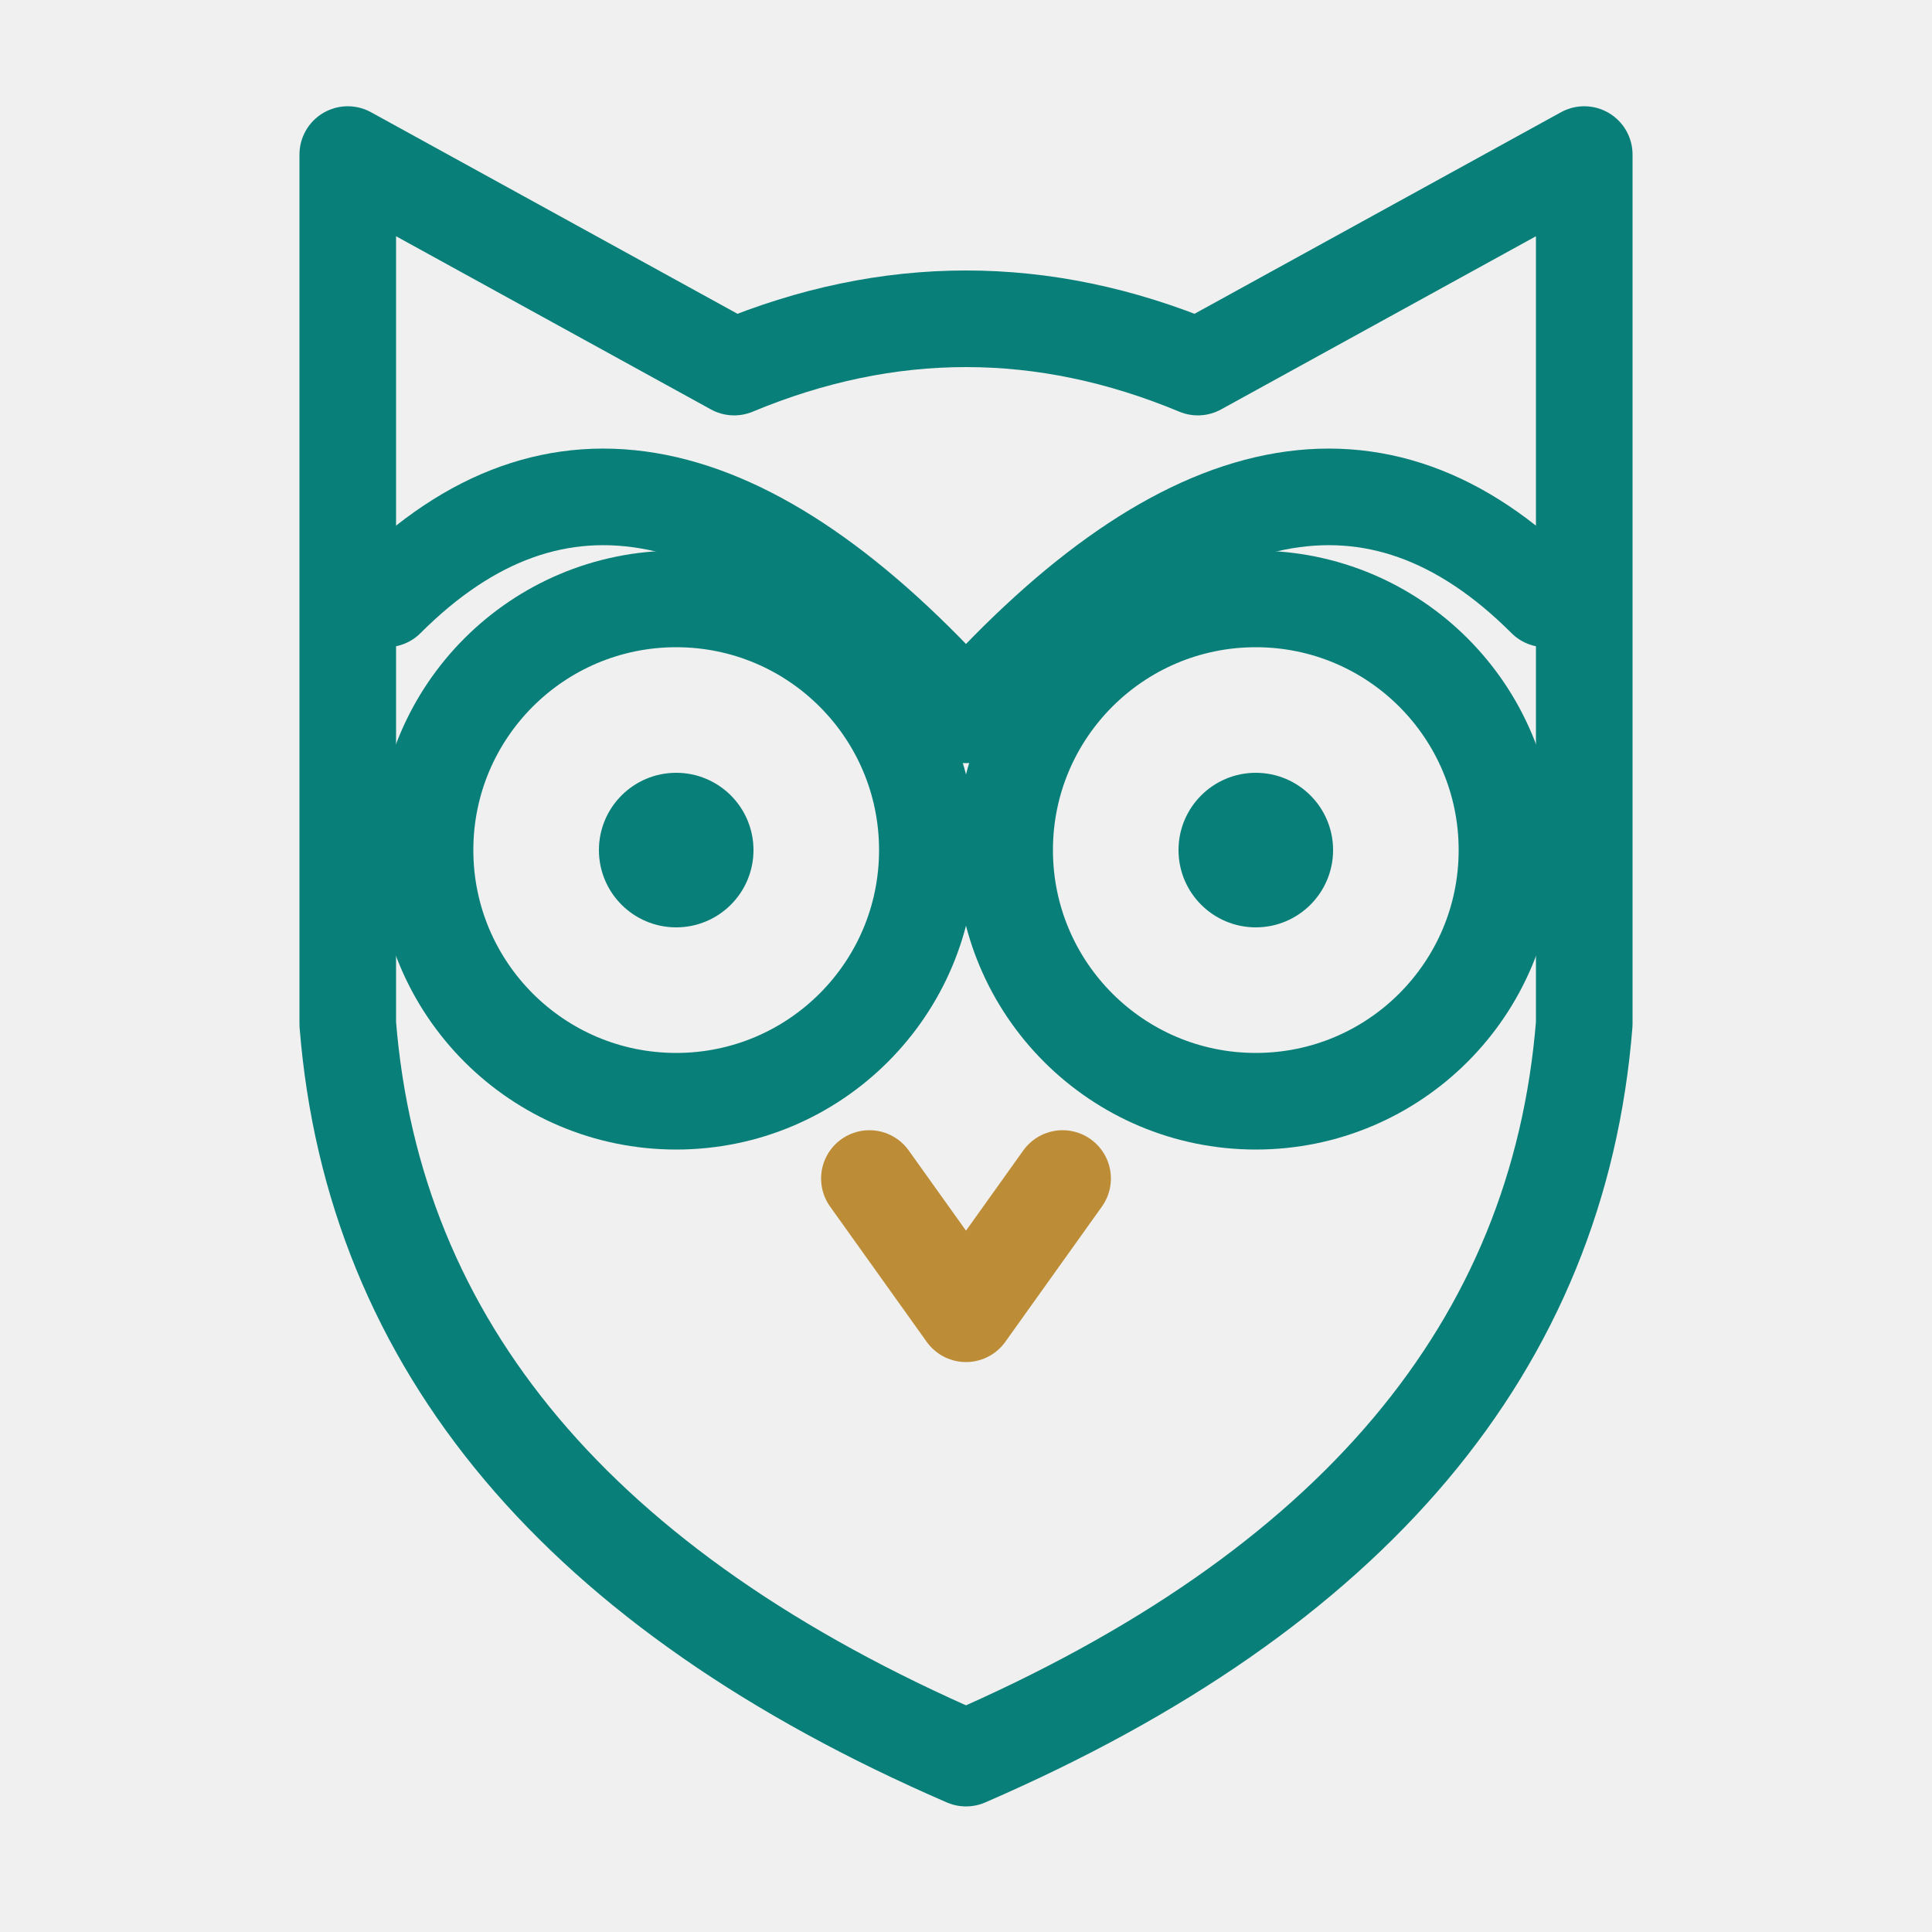
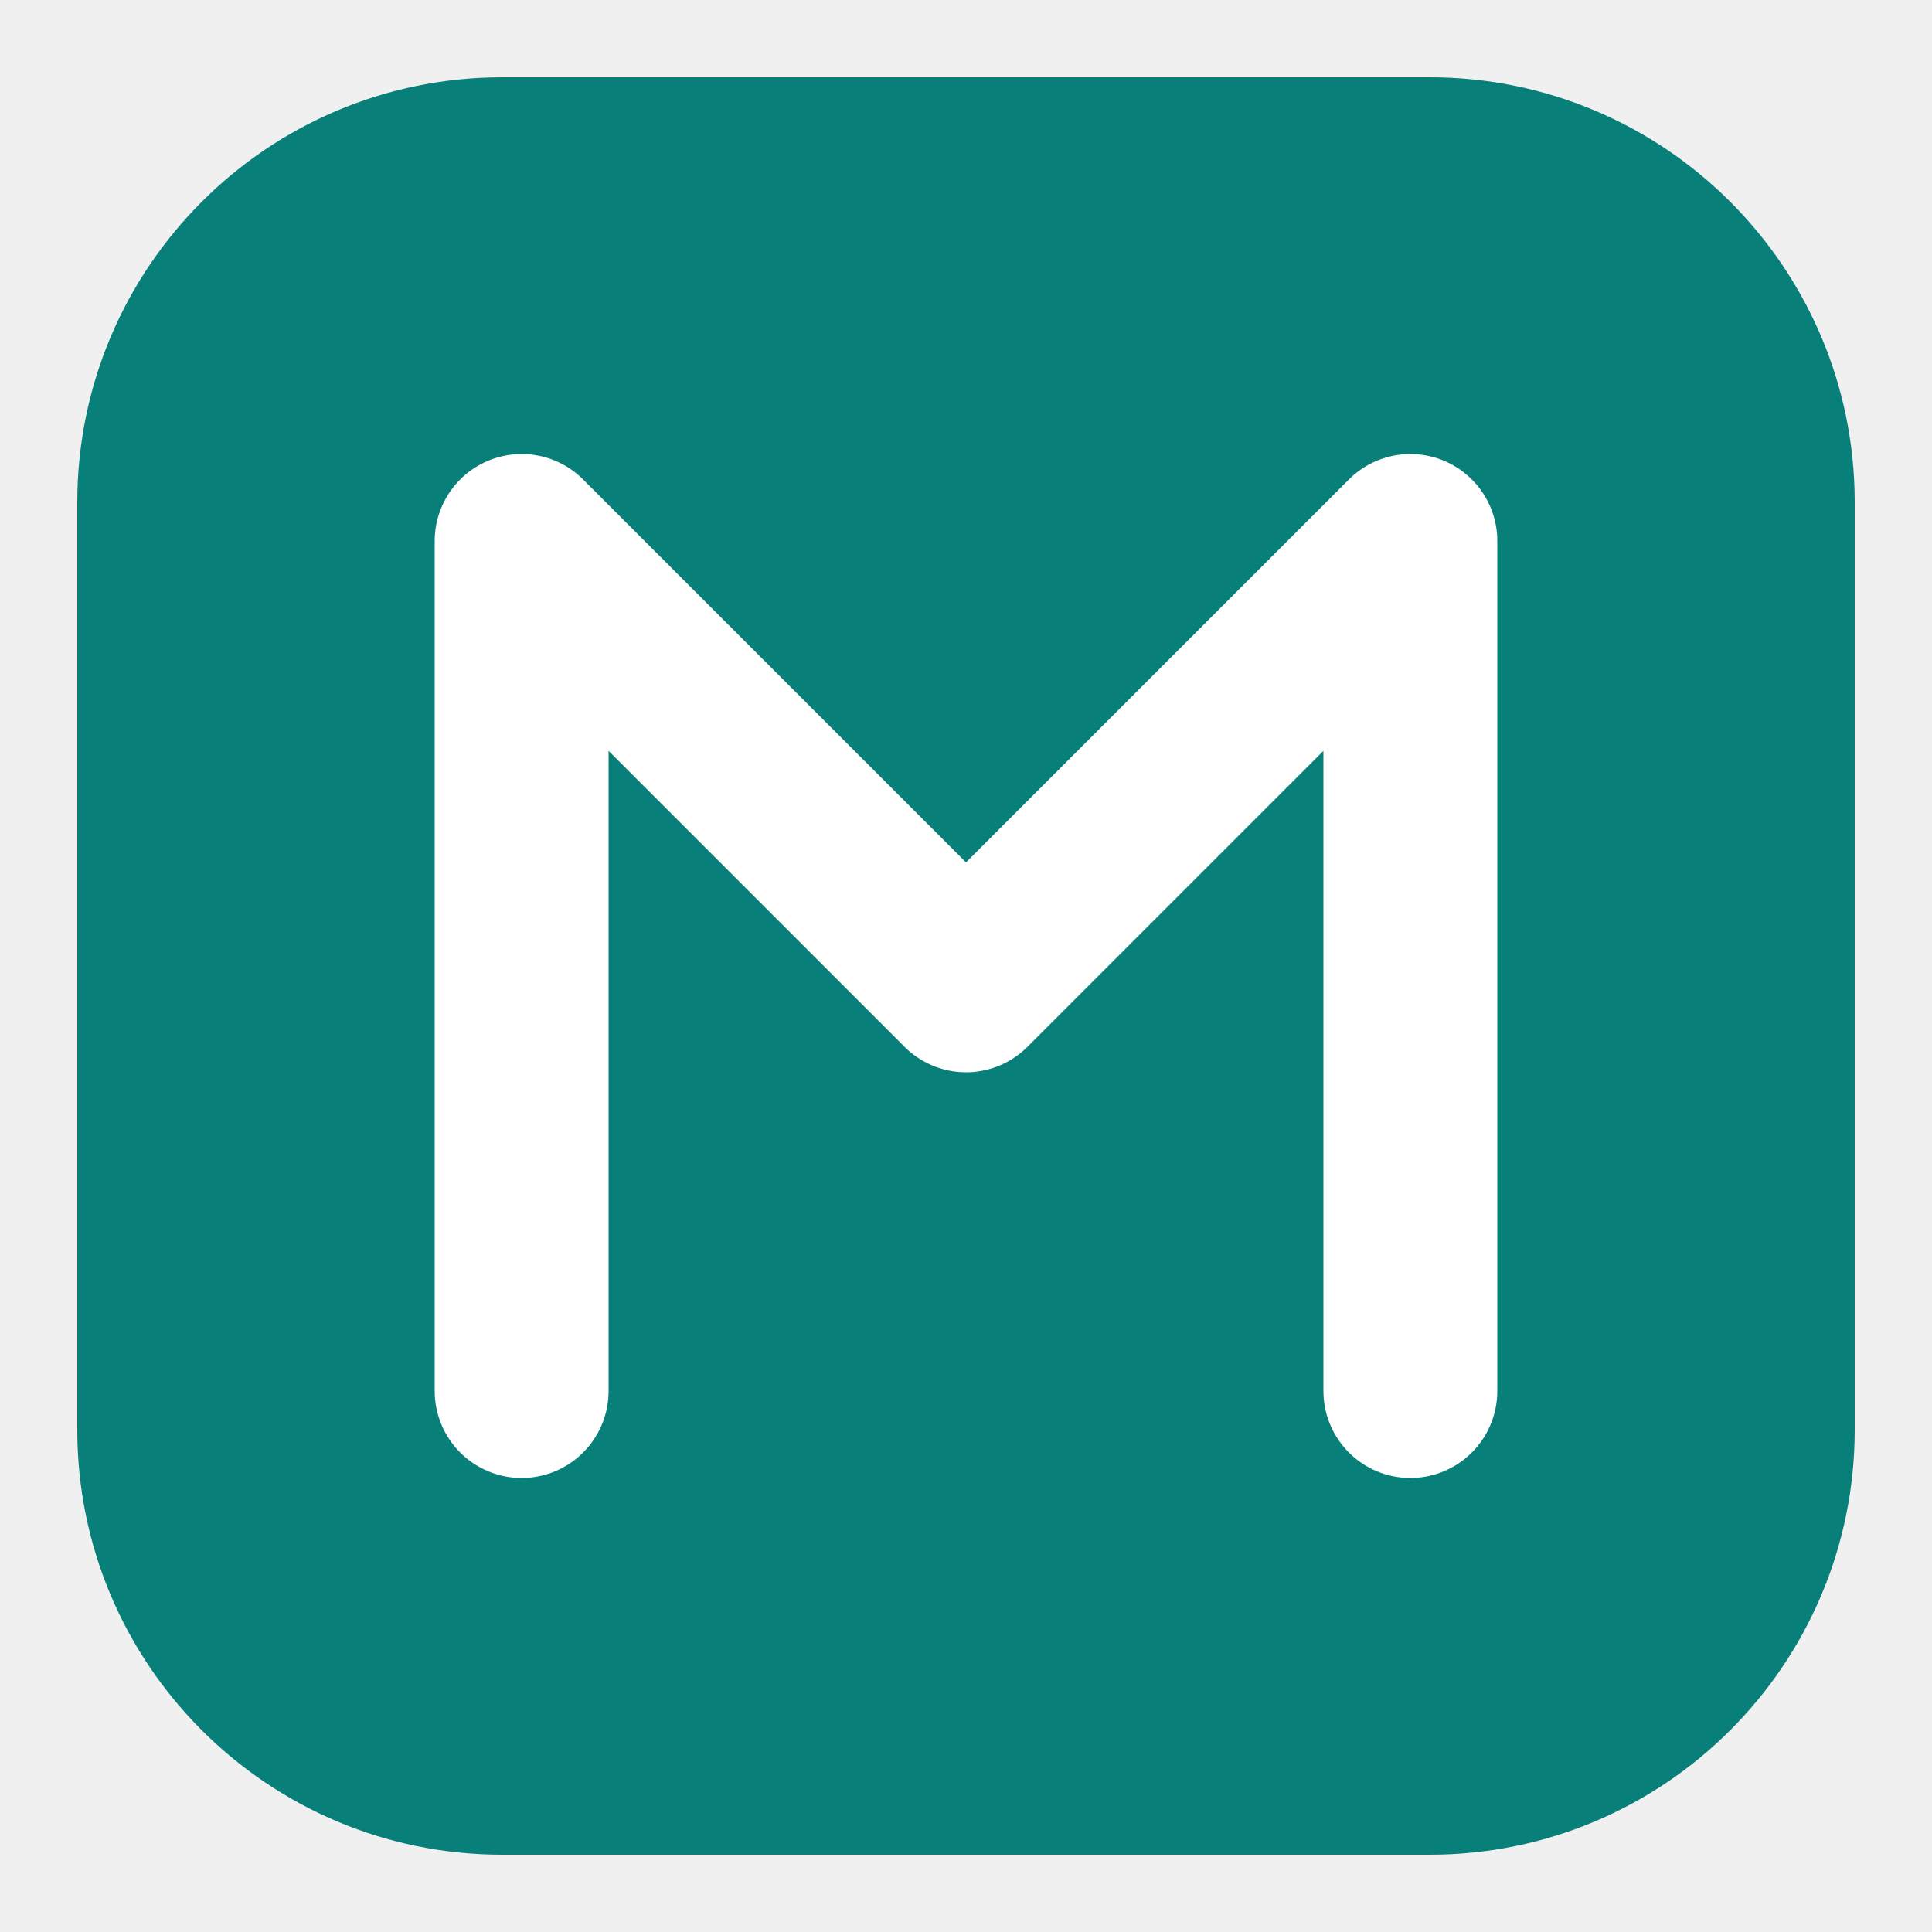
<svg xmlns="http://www.w3.org/2000/svg" width="100" height="100" viewBox="0 0 100 100" role="img" aria-labelledby="title">
  <style>text {font-family: "Inter", "DejaVu Sans", Arial, sans-serif}</style>
  <rect width="100" height="100" rx="18" fill="none" />
-   <g transform="translate(0 0) scale(1)" fill="none" stroke="#087f78" stroke-width="5" stroke-linejoin="round" stroke-linecap="round">
-     <path d="M18 25 L18 8 L38 19 Q50 14 62 19 L82 8 L82 53                Q80 78 50 91 Q20 78 18 53 Z" />
-     <path d="M20 31 Q33 18 50 37 Q67 18 80 31" />
-     <circle cx="35" cy="44" r="13" />
-     <circle cx="65" cy="44" r="13" />
-     <circle cx="35" cy="44" r="4" fill="#087f78" stroke="none" />
-     <circle cx="65" cy="44" r="4" fill="#087f78" stroke="none" />
-     <path d="M45 61 L50 68 L55 61" stroke="#bd8c36" />
-   </g>
+   <rect x="4" y="4" width="92" height="92" rx="22" fill="#087f78" />
+   <path d="M27 72 V28 L50 51 L73 28 V72" fill="none" stroke="#ffffff" stroke-width="9" stroke-linecap="round" stroke-linejoin="round" />
</svg>
